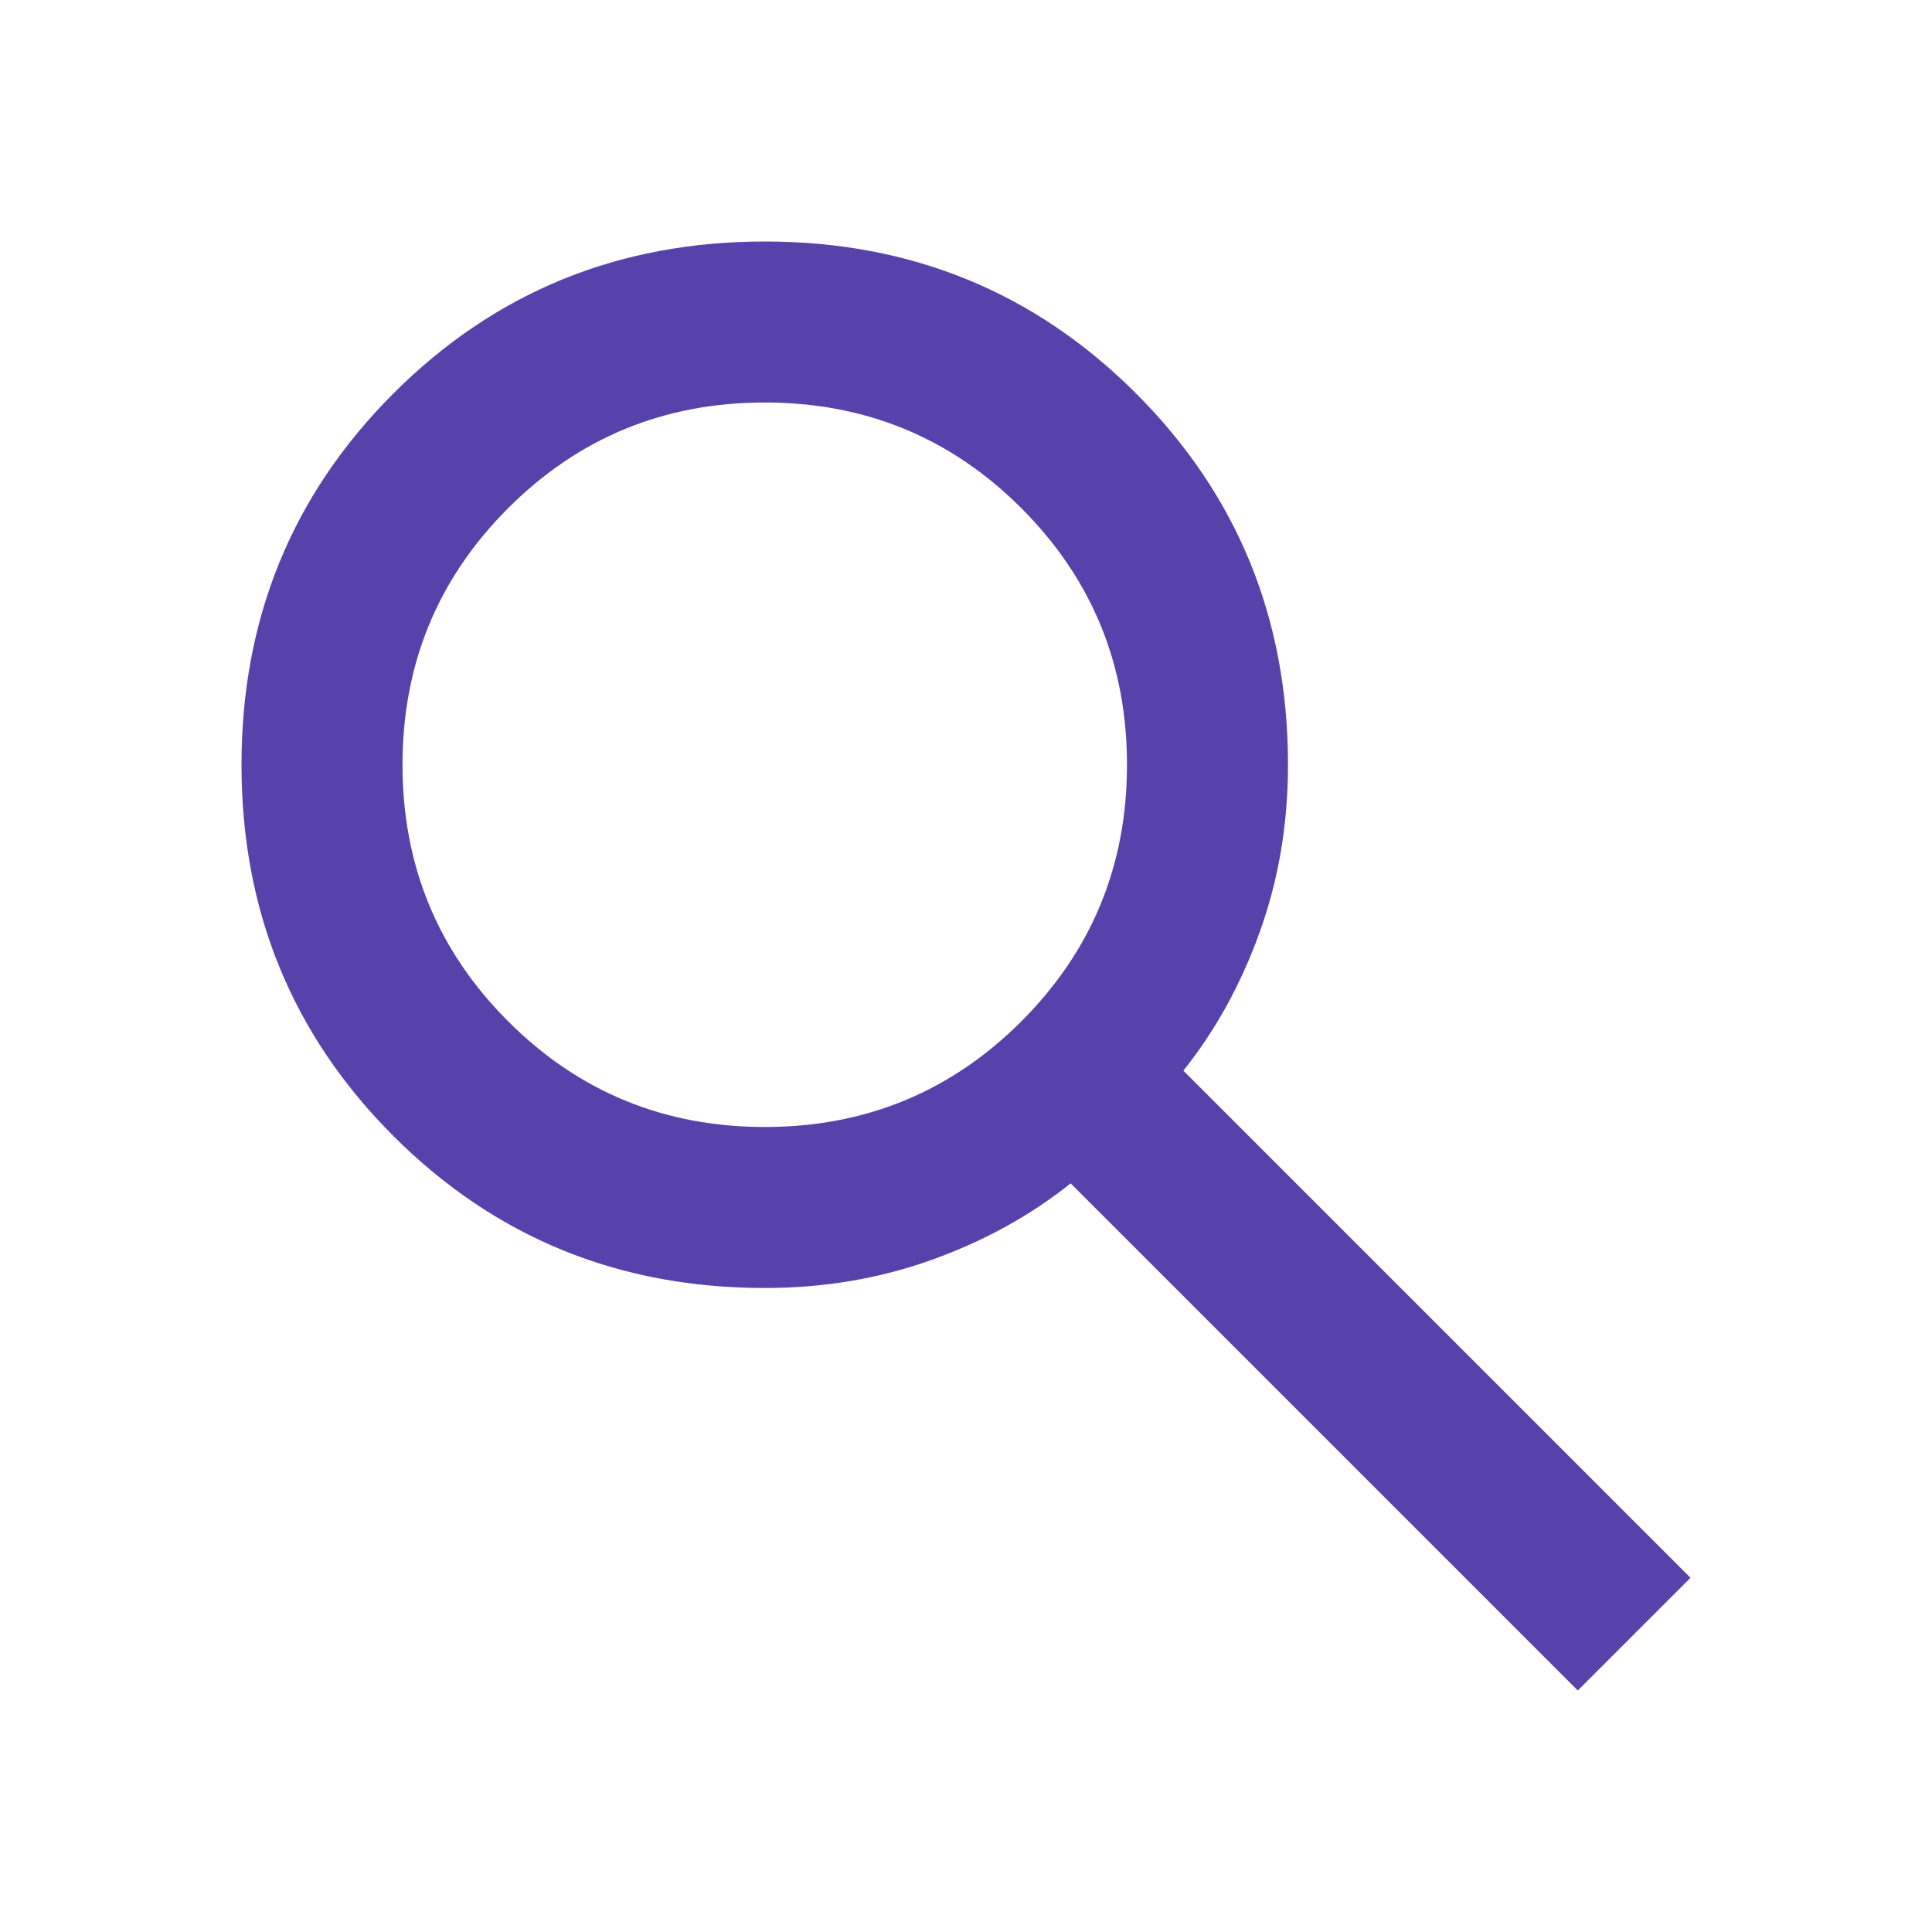
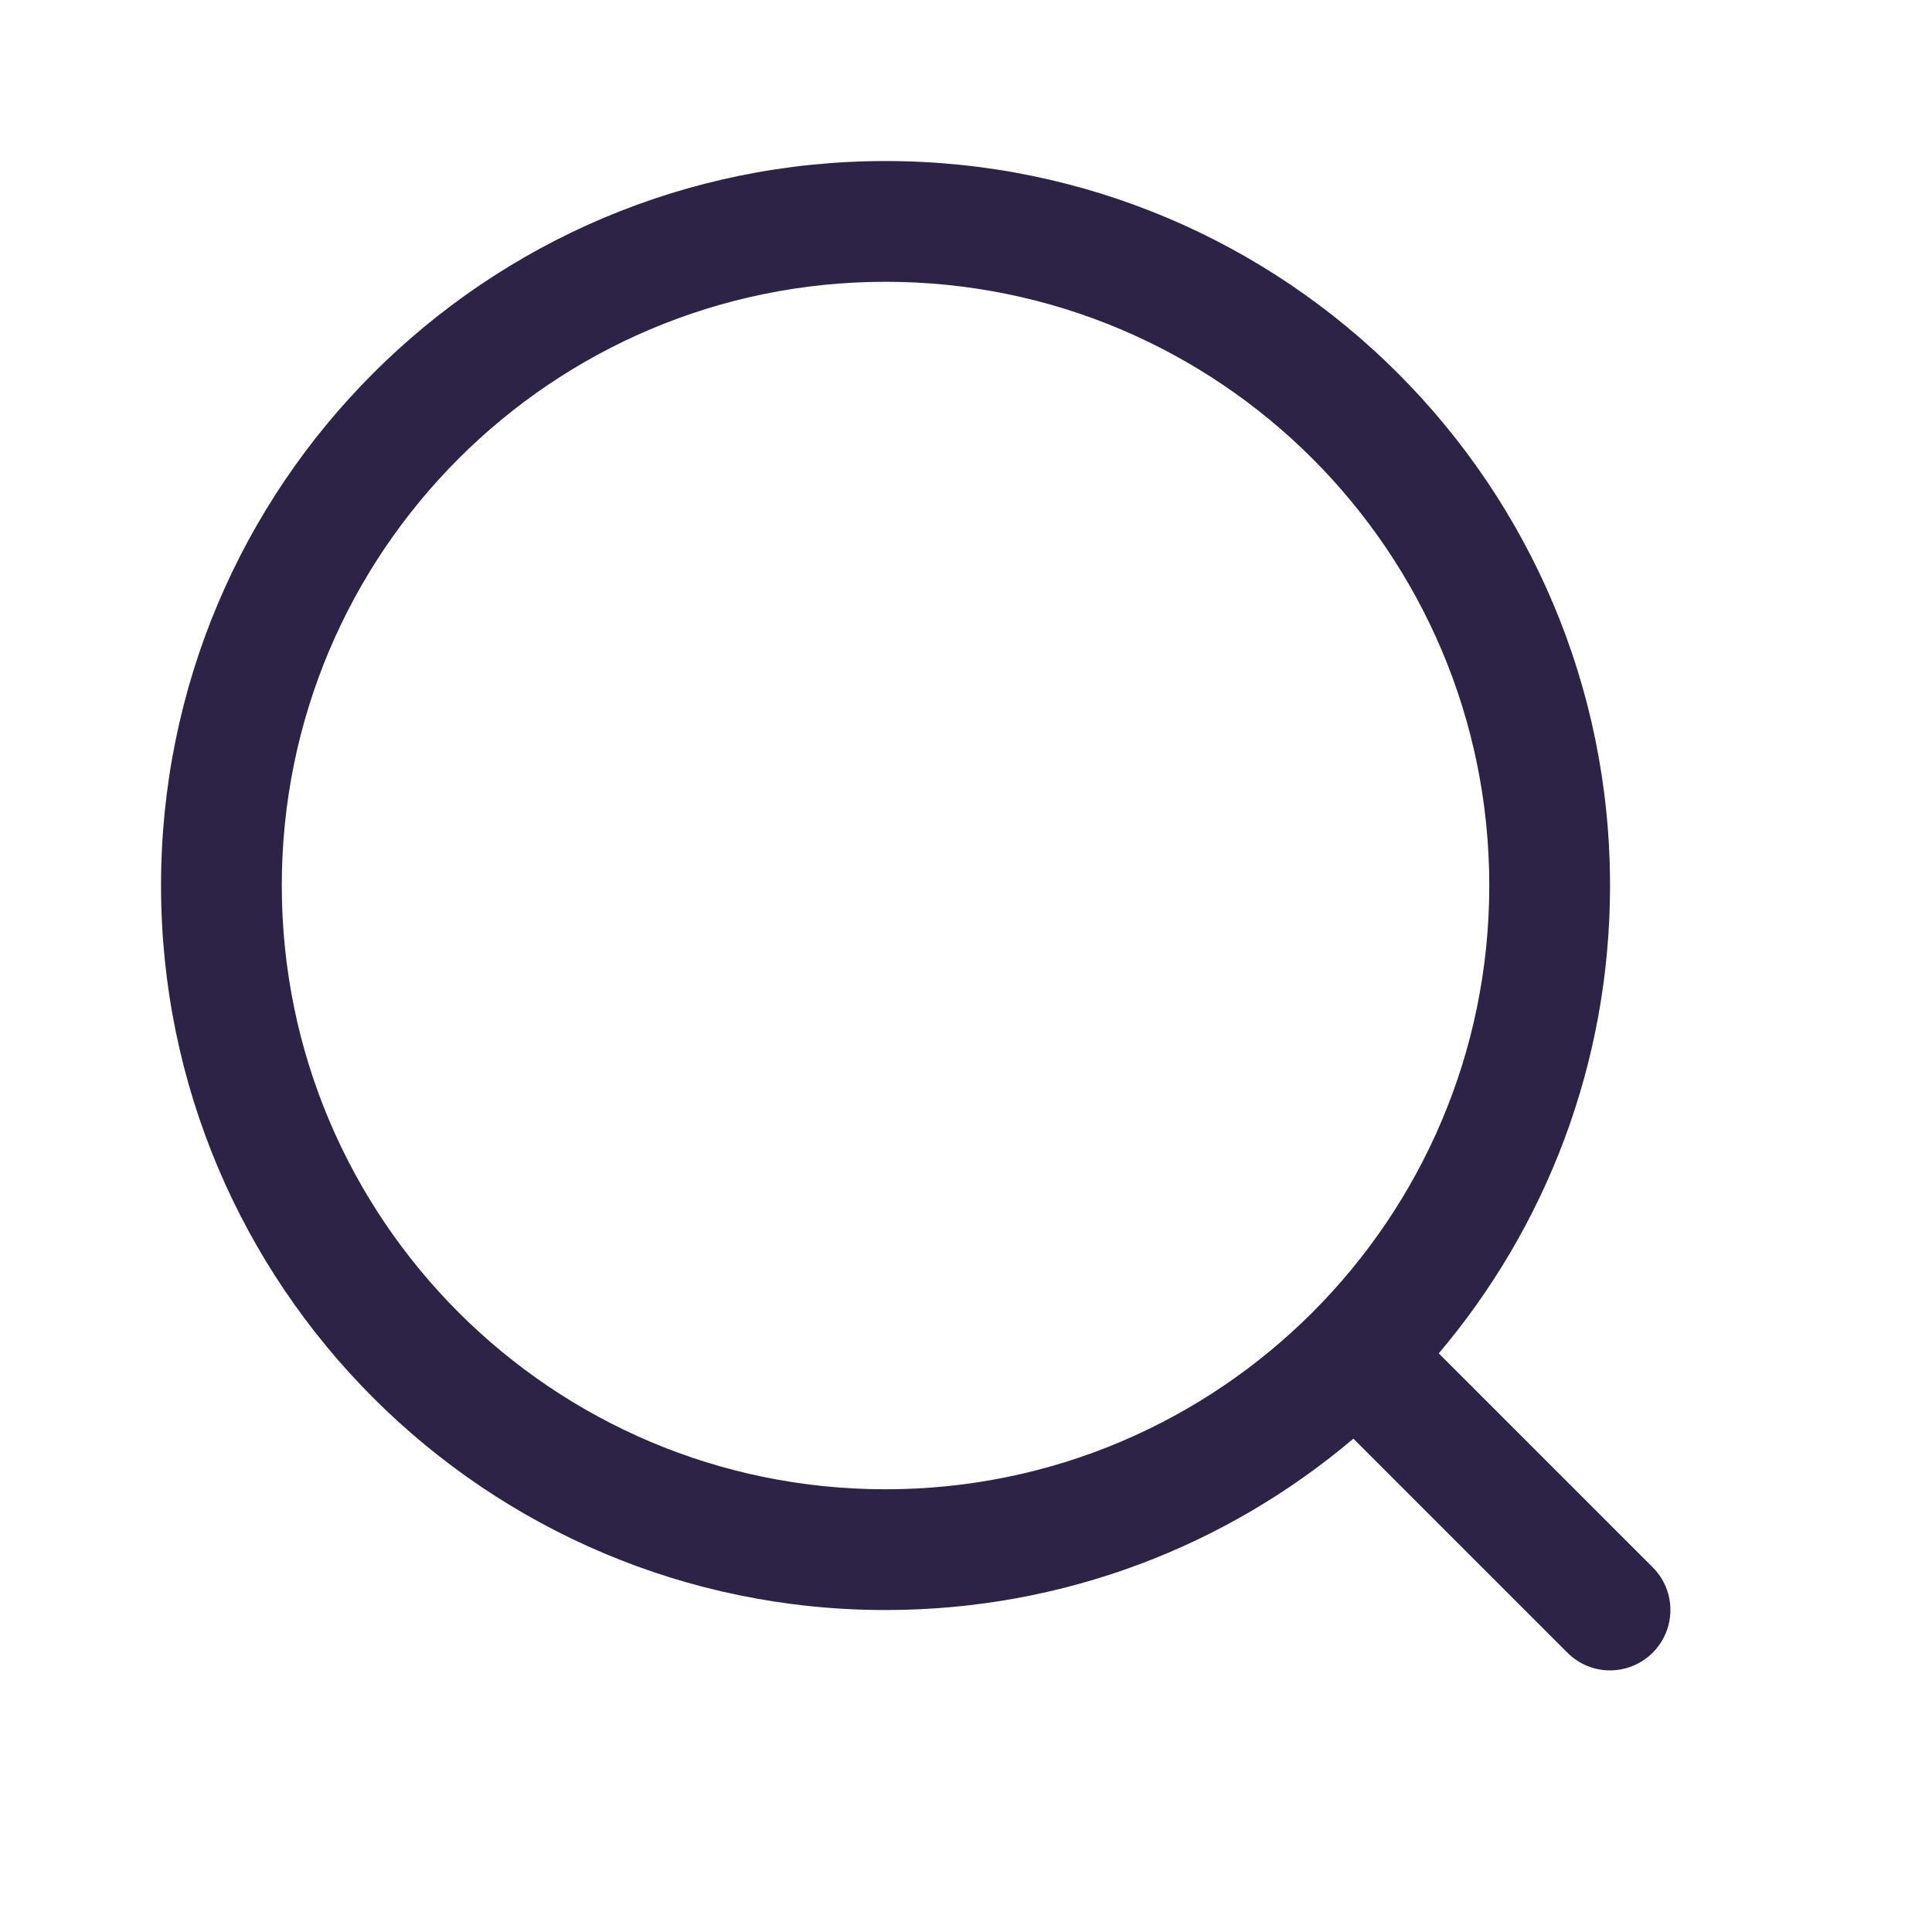
- <svg xmlns="http://www.w3.org/2000/svg" height="24px" viewBox="0 -960 960 960" width="24px" fill="#5742ac">
-   <path d="M784-120 532-372q-30 24-69 38t-83 14q-109 0-184.5-75.5T120-580q0-109 75.5-184.5T380-840q109 0 184.5 75.5T640-580q0 44-14 83t-38 69l252 252-56 56ZM380-400q75 0 127.5-52.5T560-580q0-75-52.5-127.5T380-760q-75 0-127.5 52.5T200-580q0 75 52.5 127.5T380-400Z" />
+ <svg xmlns="http://www.w3.org/2000/svg" width="20" height="20" viewBox="0 0 20 20" fill="none">
+   <g id="7395529_search_find_magnifier_icon 1">
+     <path id="Vector" fill-rule="evenodd" clip-rule="evenodd" d="M14.894 14.01C16 12.703 16.667 11.013 16.667 9.167C16.667 5.024 13.309 1.667 9.167 1.667C5.025 1.667 1.667 5.024 1.667 9.167C1.667 13.309 5.025 16.667 9.167 16.667C11.013 16.667 12.703 16 14.01 14.893L16.225 17.108C16.469 17.353 16.864 17.353 17.109 17.108C17.353 16.864 17.353 16.469 17.109 16.225L14.894 14.01ZM15.417 9.167C15.417 12.618 12.618 15.417 9.167 15.417C5.715 15.417 2.917 12.618 2.917 9.167C2.917 5.715 5.715 2.917 9.167 2.917C12.618 2.917 15.417 5.715 15.417 9.167Z" fill="#2C2347" />
+   </g>
</svg>
